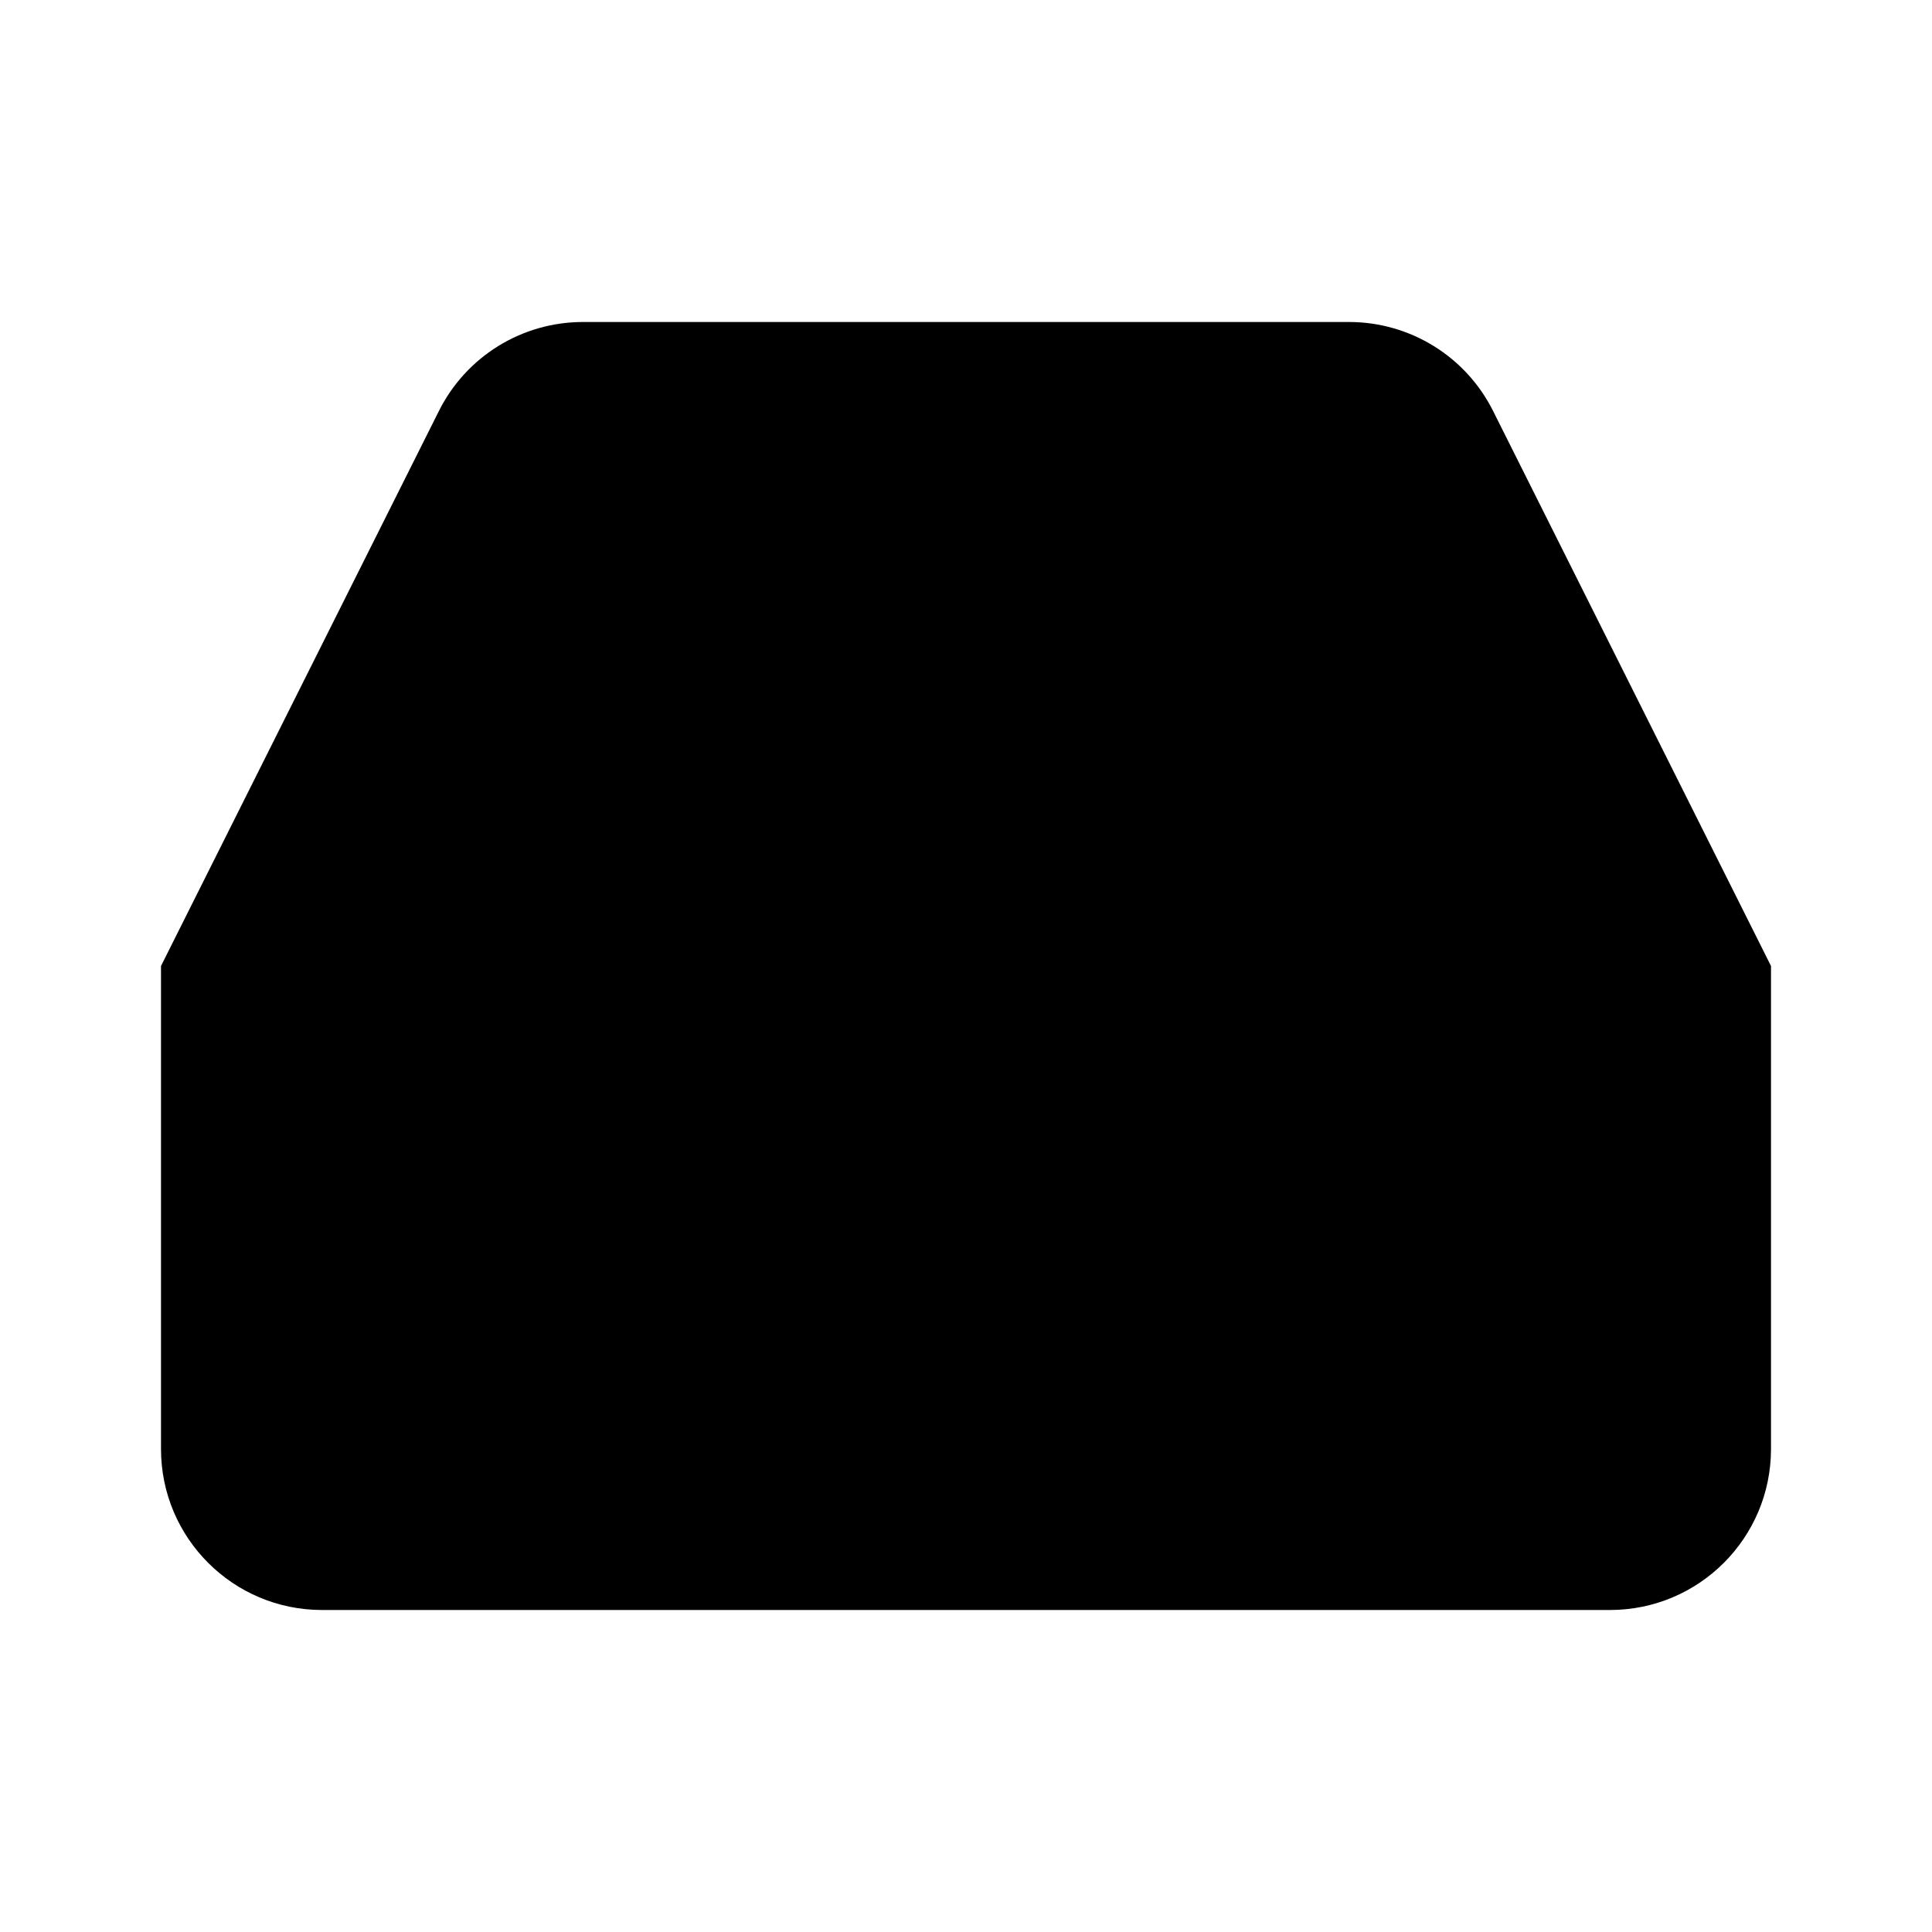
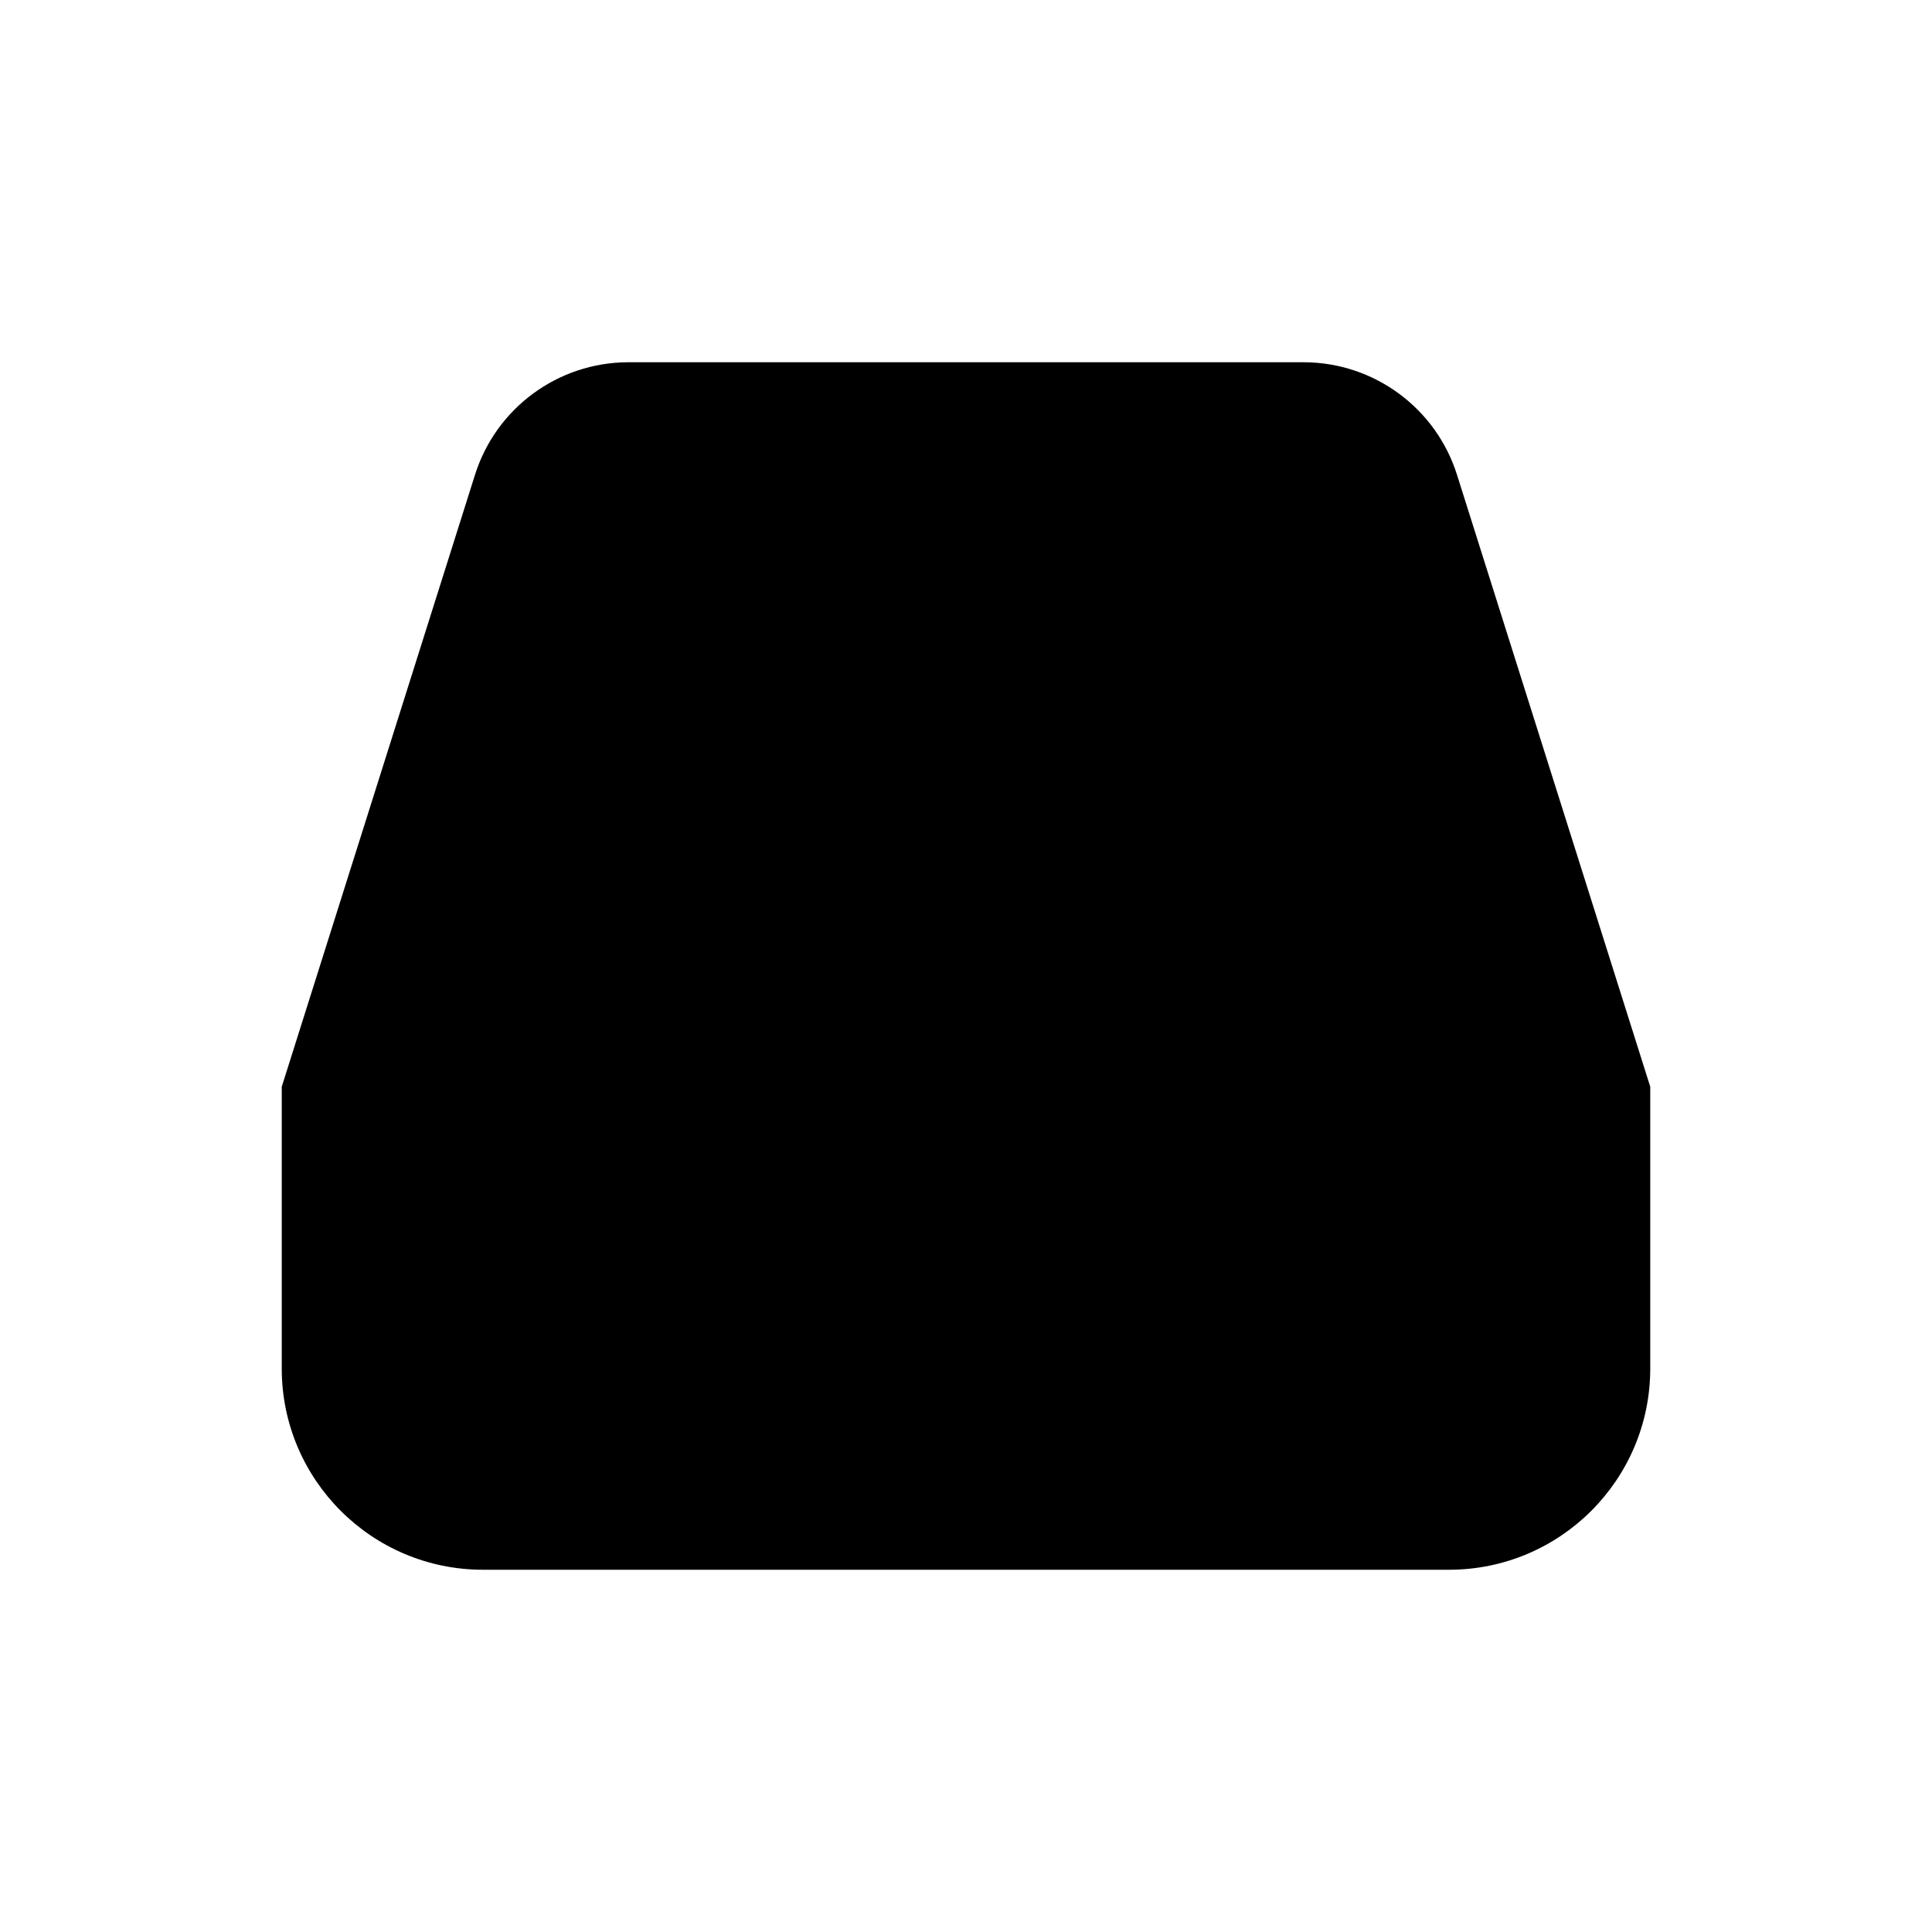
<svg xmlns="http://www.w3.org/2000/svg" viewBox="0 0 24 24">
-   <polyline points="22 12 16 12 14 15 10 15 8 12 2 12" />
-   <path d="M5.45 5.11 2 12v6a2 2 0 0 0 2 2h16a2 2 0 0 0 2-2v-6l-3.45-6.89A2 2 0 0 0 16.76 4H7.24a2 2 0 0 0-1.79 1.11z" />
+   <path d="M3.5 13.5h4.5l1.5 2.5h5l1.5-2.5h4.5" />
+   <path d="M5.9 5.9 3.5 13.5V17A2.5 2.5 0 0 0 6 19.5h12a2.5 2.5 0 0 0 2.5-2.5v-3.5l-2.4-7.6a2 2 0 0 0-1.9-1.4H7.8a2 2 0 0 0-1.9 1.4Z" />
</svg>
